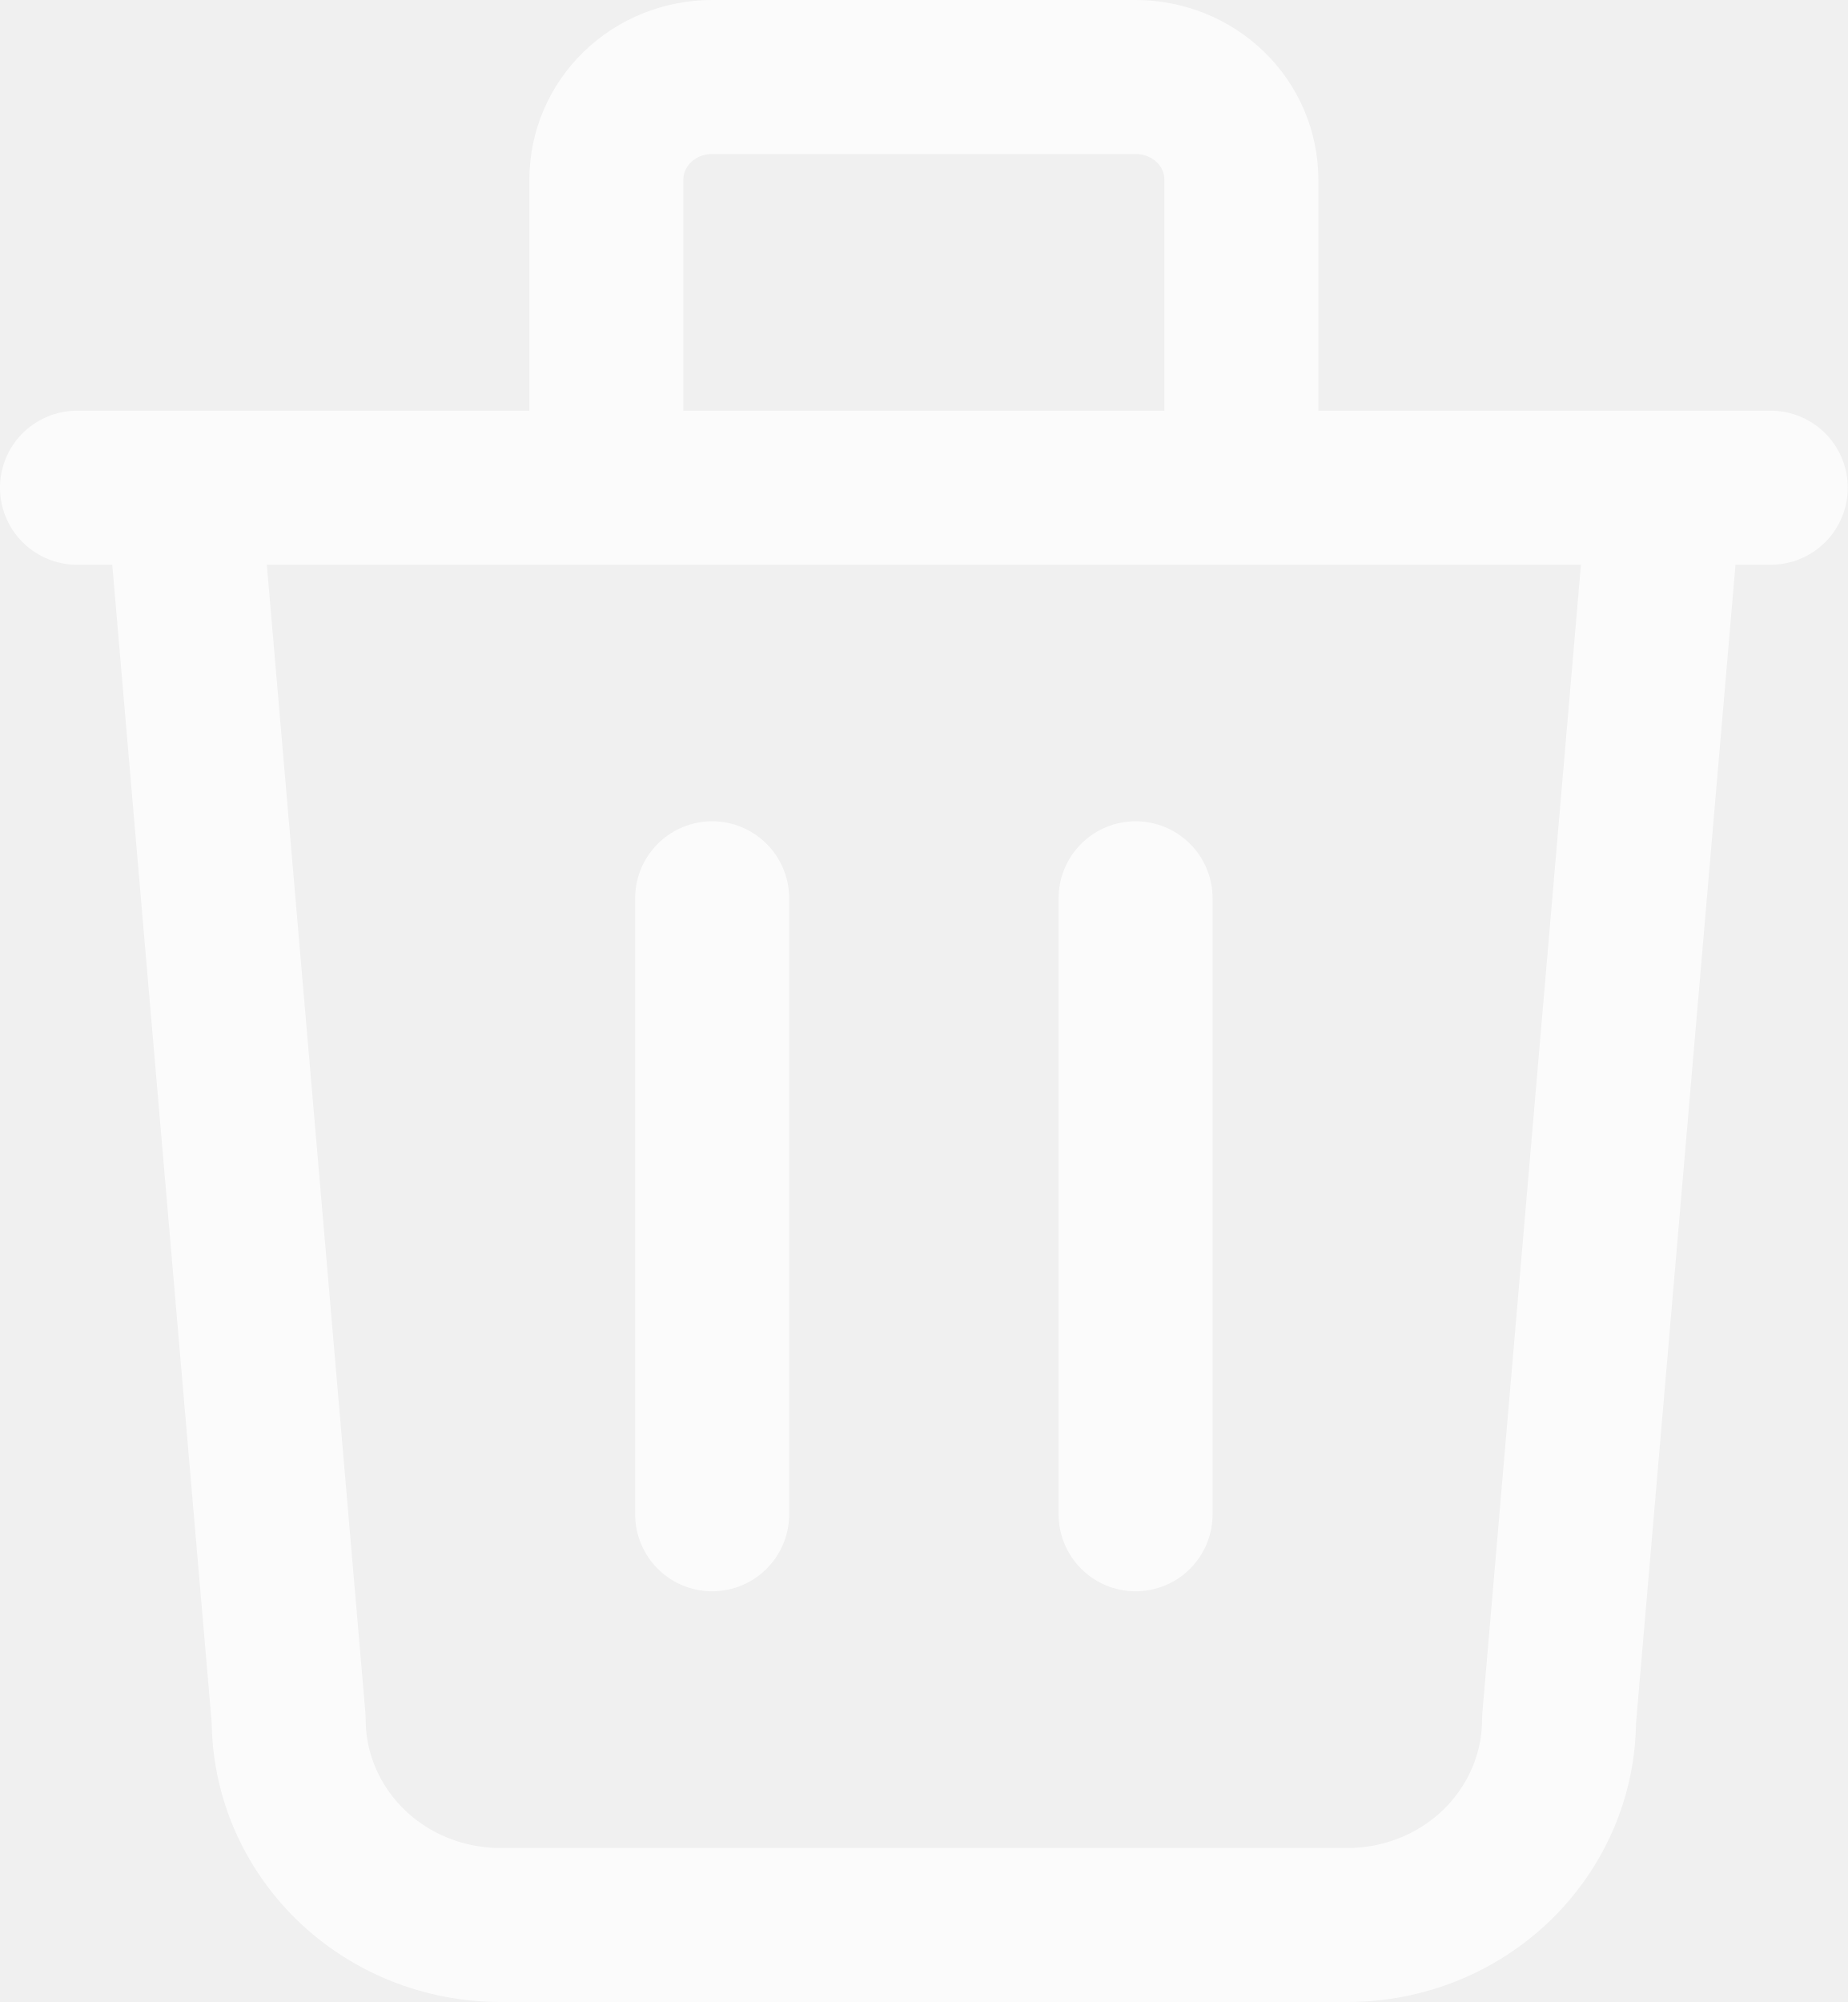
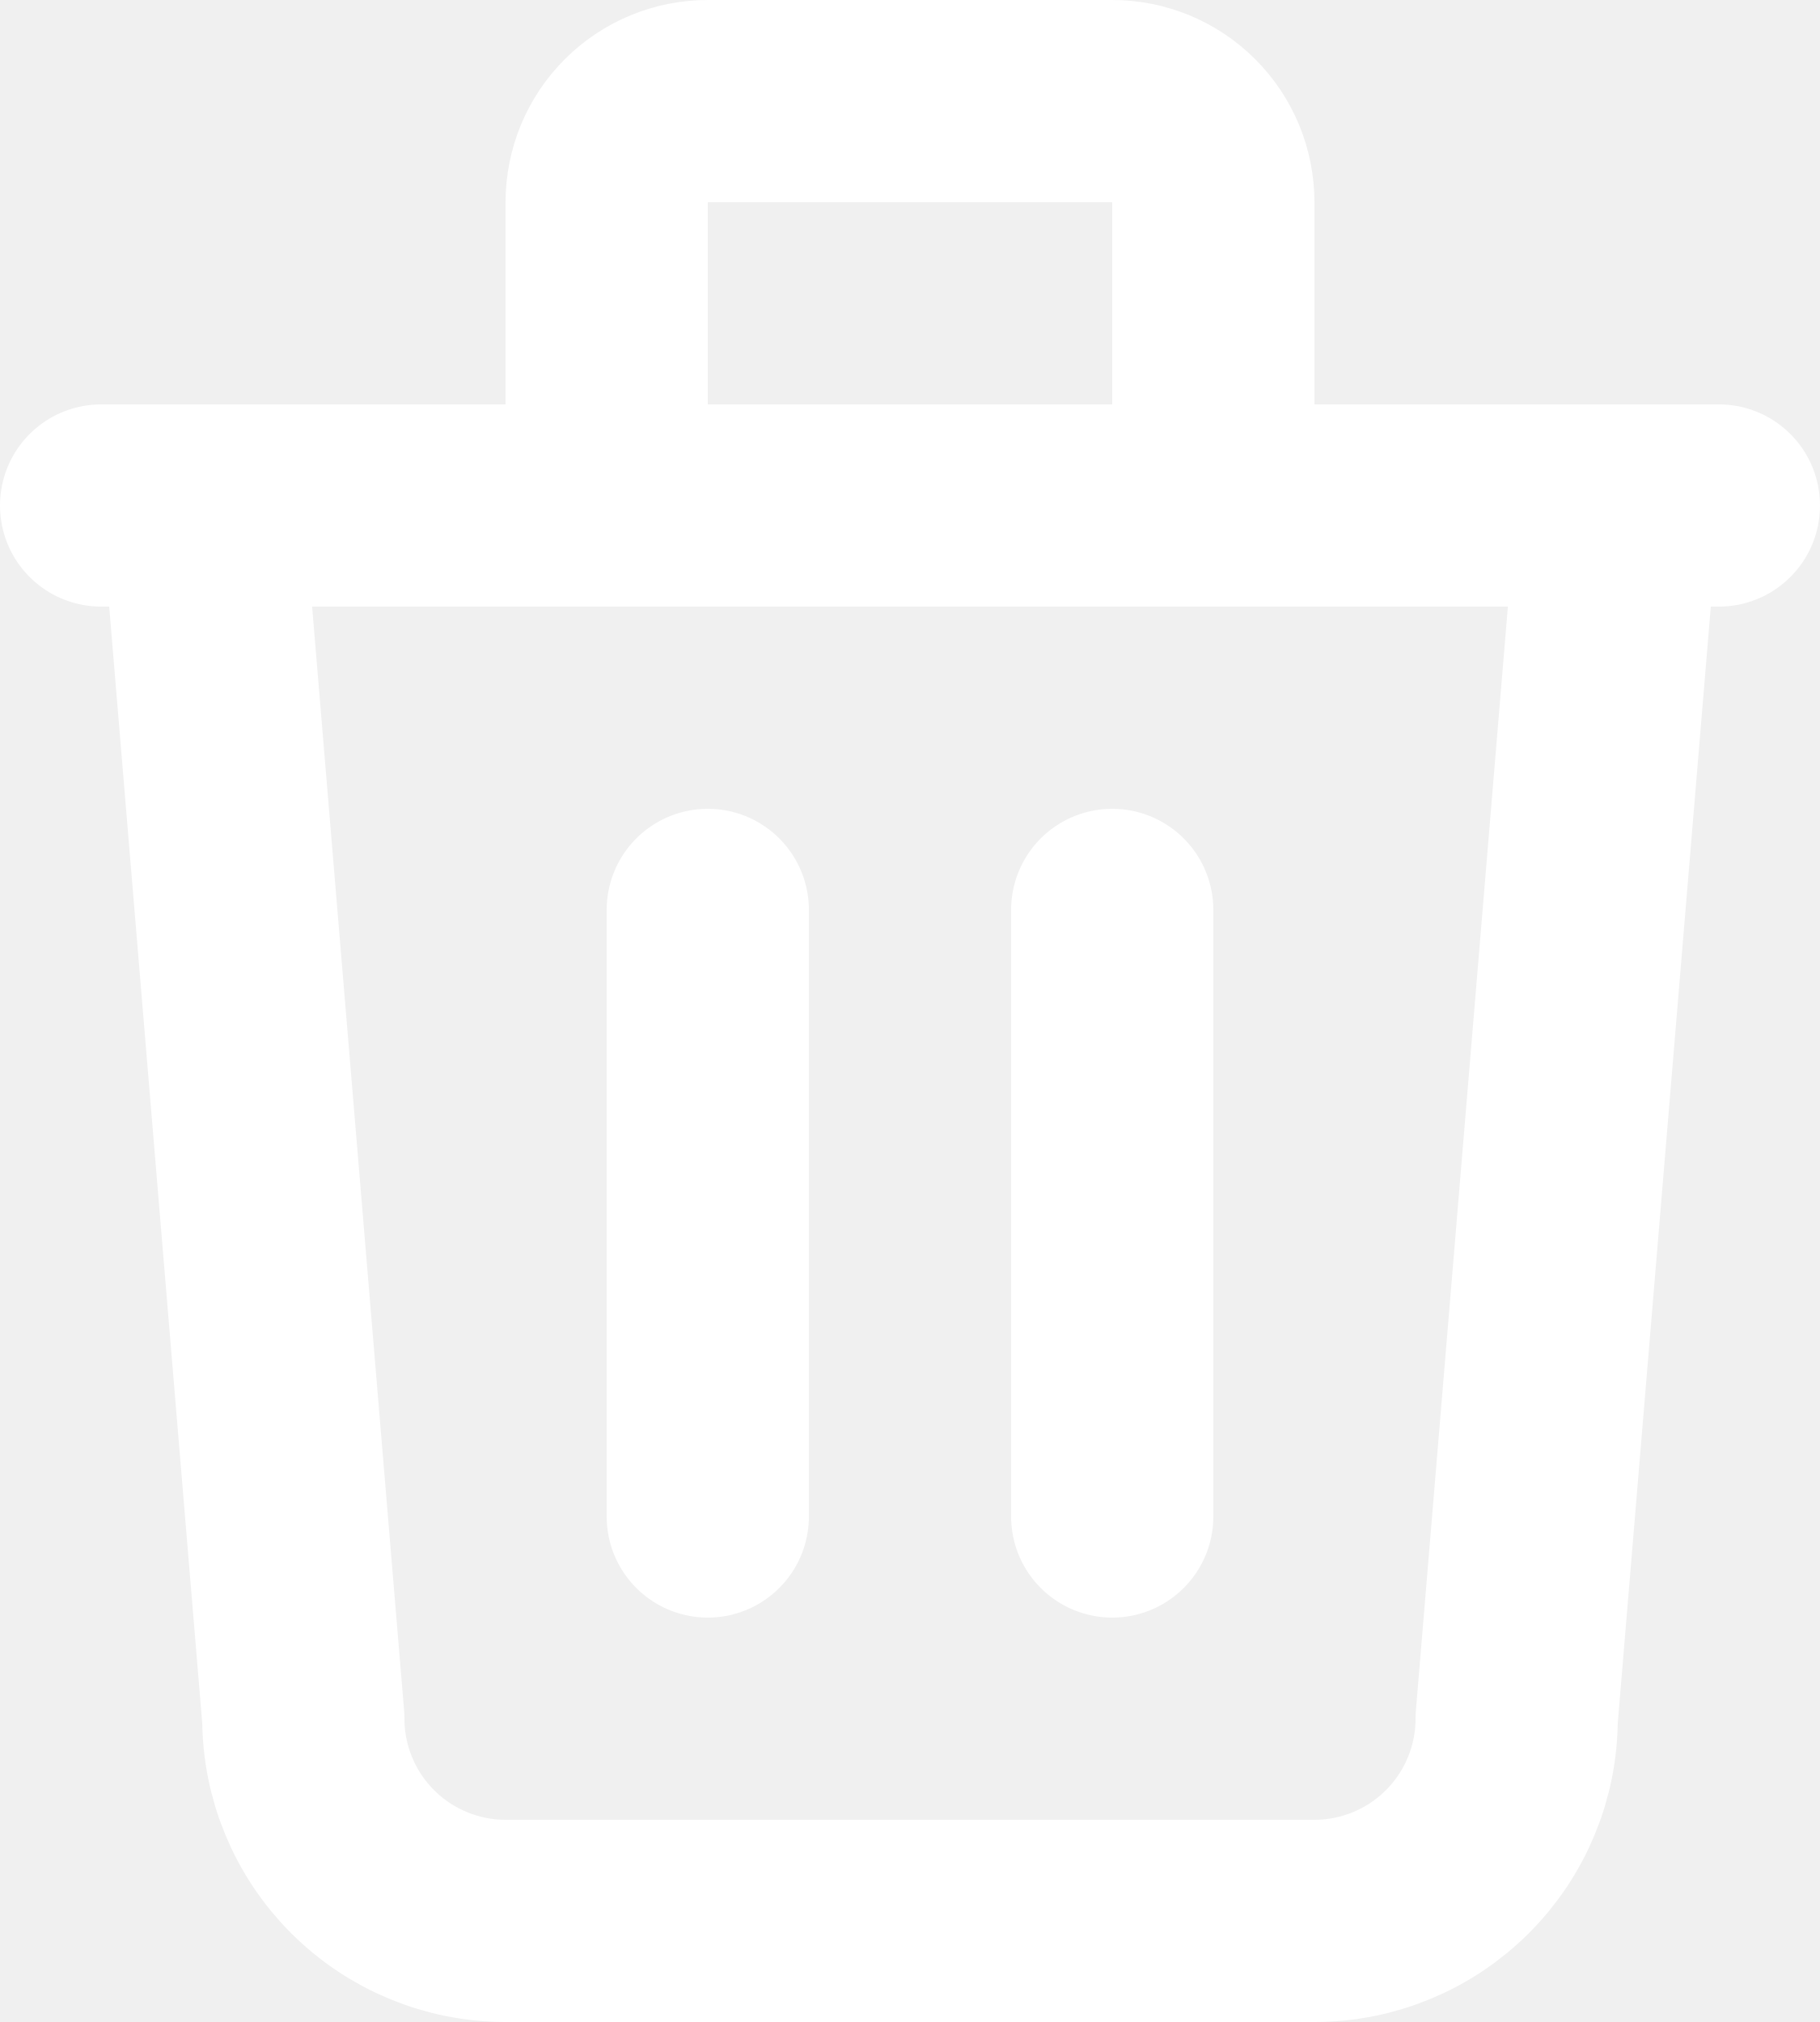
- <svg xmlns="http://www.w3.org/2000/svg" width="12" height="13" viewBox="0 0 12 13" fill="none">
-   <path d="M0.5 3.167H11.5M4.625 5.833V9.833M7.375 5.833V9.833M1.188 3.167L1.875 11.167C1.875 11.52 2.02 11.859 2.278 12.11C2.536 12.36 2.885 12.5 3.25 12.5H8.75C9.115 12.5 9.464 12.36 9.722 12.11C9.98 11.859 10.125 11.52 10.125 11.167L10.812 3.167M3.938 3.167V1.167C3.938 0.99 4.01 0.82 4.139 0.695C4.268 0.57 4.443 0.5 4.625 0.5H7.375C7.557 0.5 7.732 0.57 7.861 0.695C7.99 0.82 8.062 0.99 8.062 1.167V3.167" stroke="white" stroke-opacity="0.75" stroke-linecap="round" stroke-linejoin="round" />
+ <svg xmlns="http://www.w3.org/2000/svg" width="18" height="20" viewBox="0 0 18 20" fill="none">
+   <path d="M1 5H17M7 9V15M11 9V15M2 5L3 17C3 17.53 3.211 18.039 3.586 18.414C3.961 18.789 4.47 19 5 19H13C13.53 19 14.039 18.789 14.414 18.414C14.789 18.039 15 17.53 15 17L16 5M6 5V2C6 1.735 6.105 1.48 6.293 1.293C6.48 1.105 6.735 1 7 1H11C11.265 1 11.52 1.105 11.707 1.293C11.895 1.48 12 1.735 12 2V5" stroke="white" stroke-width="2" stroke-linecap="round" stroke-linejoin="round" />
</svg>
